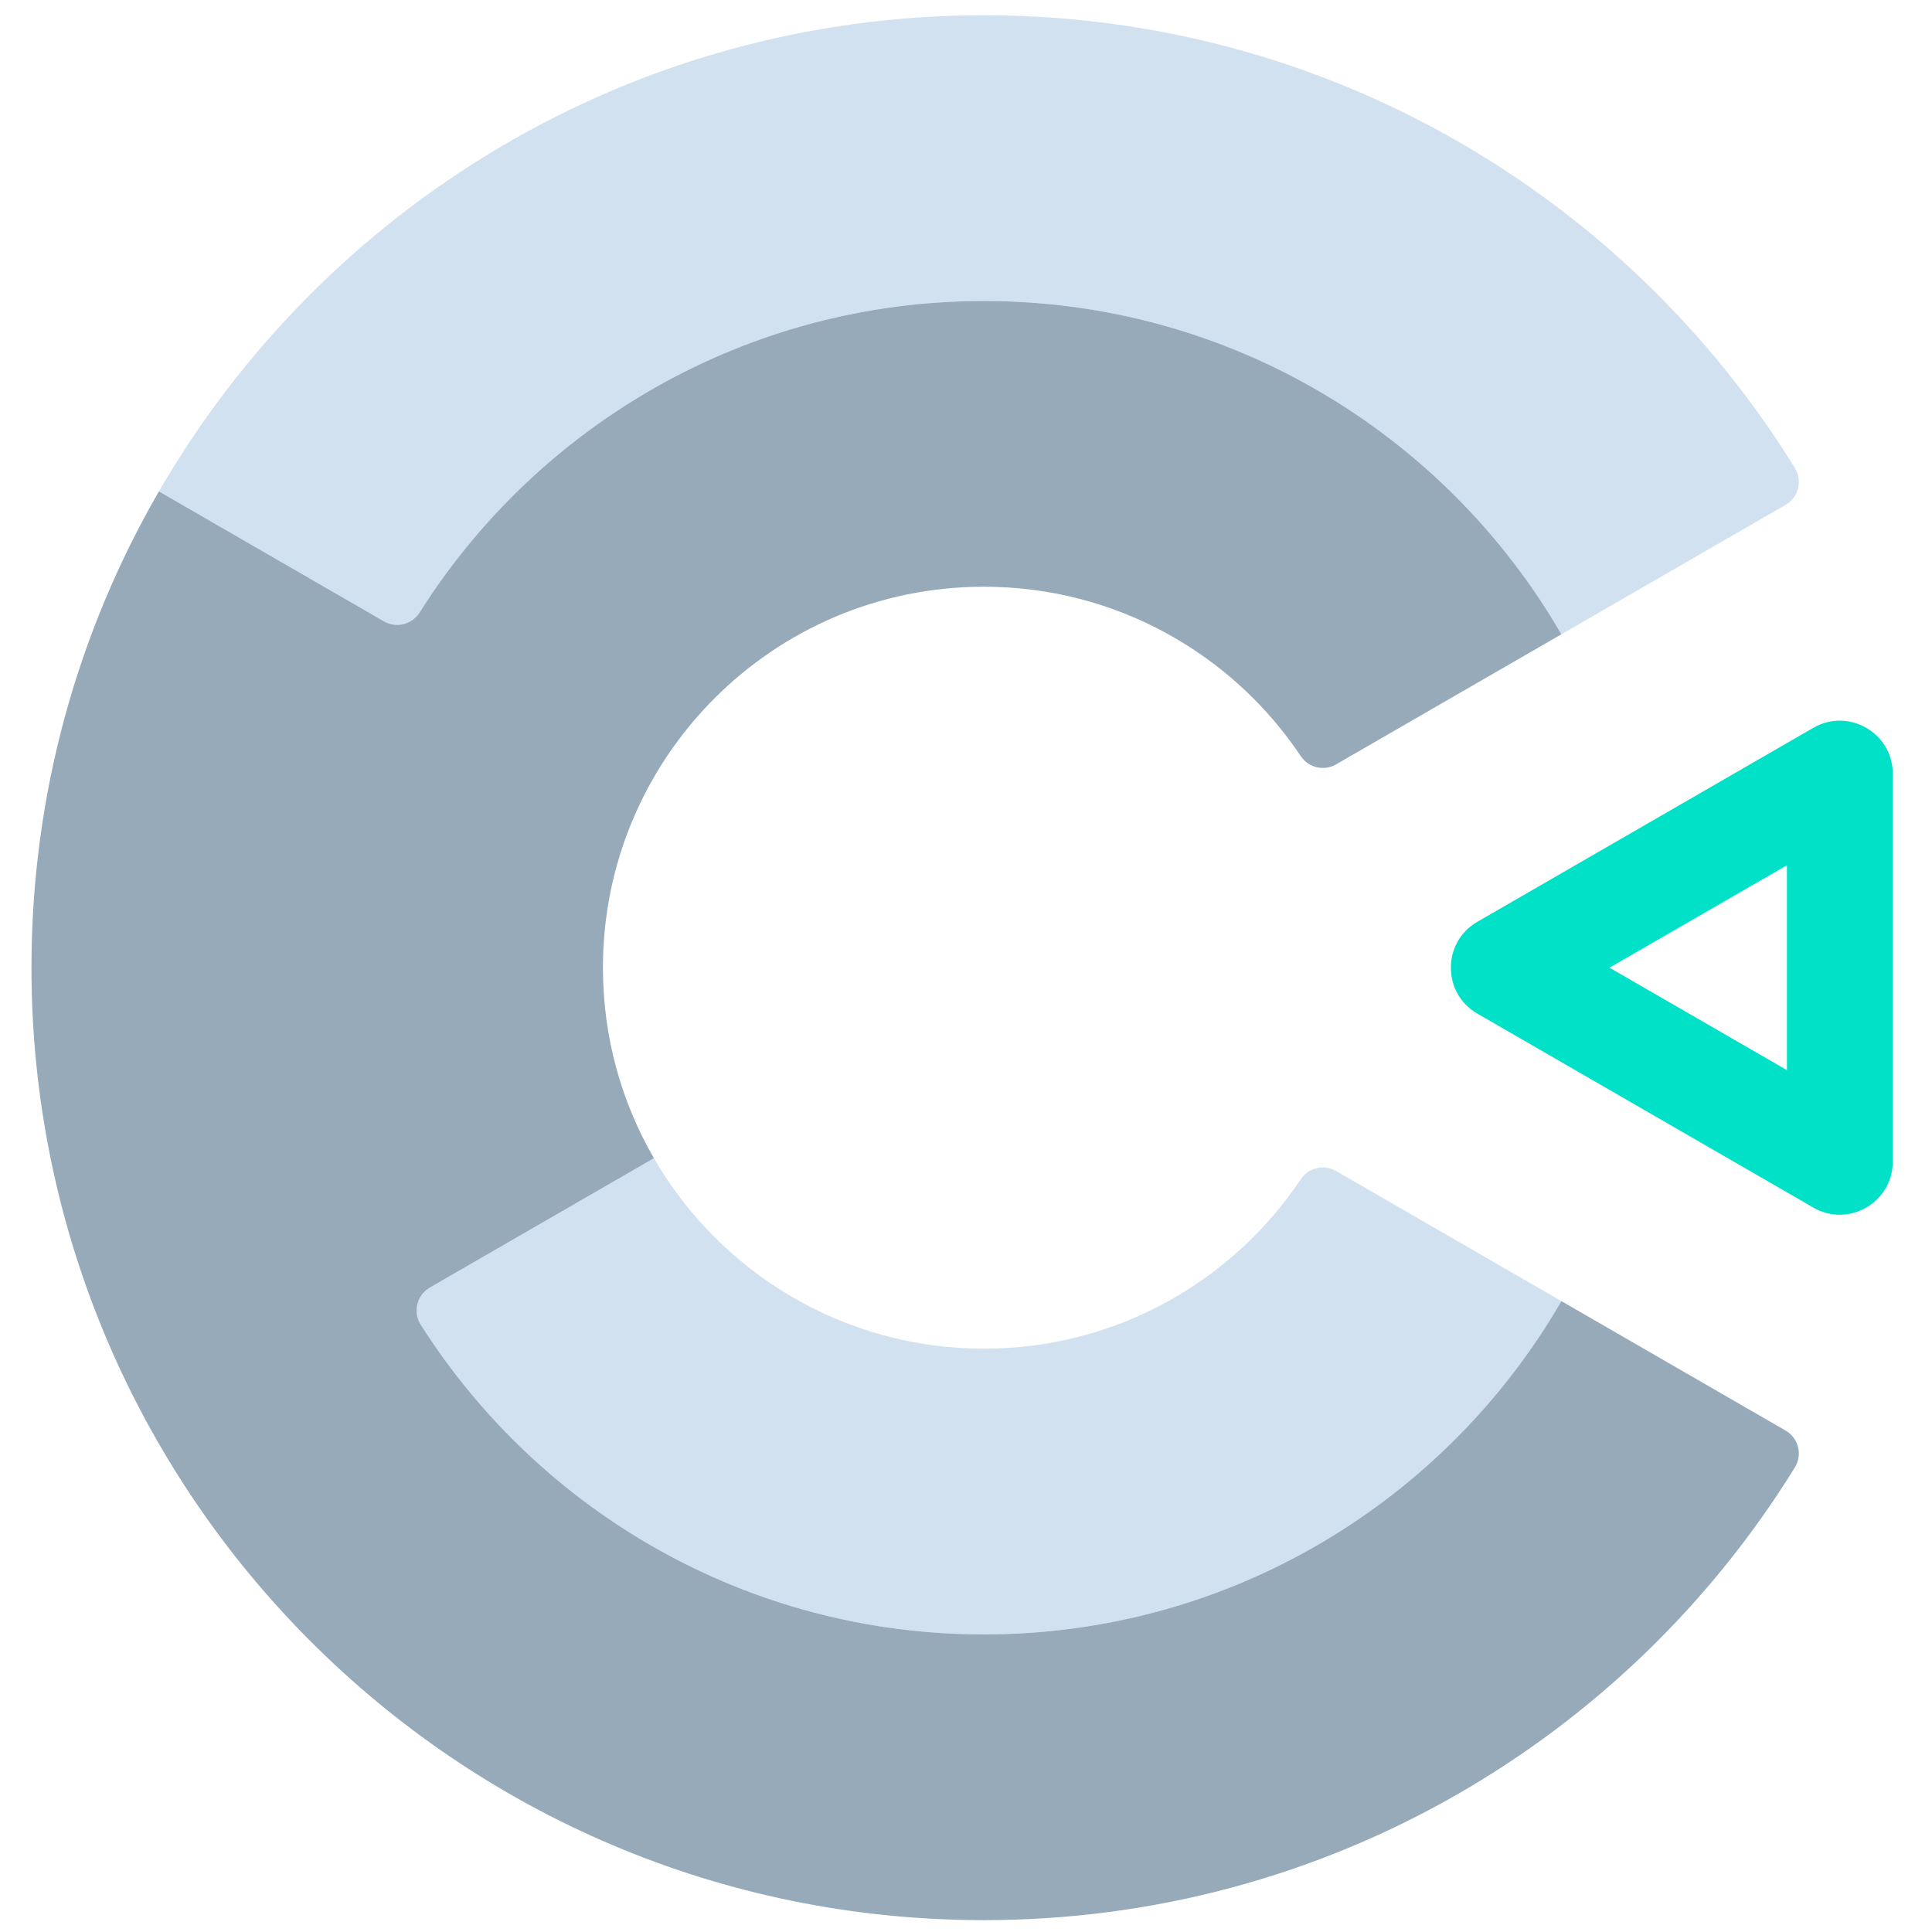
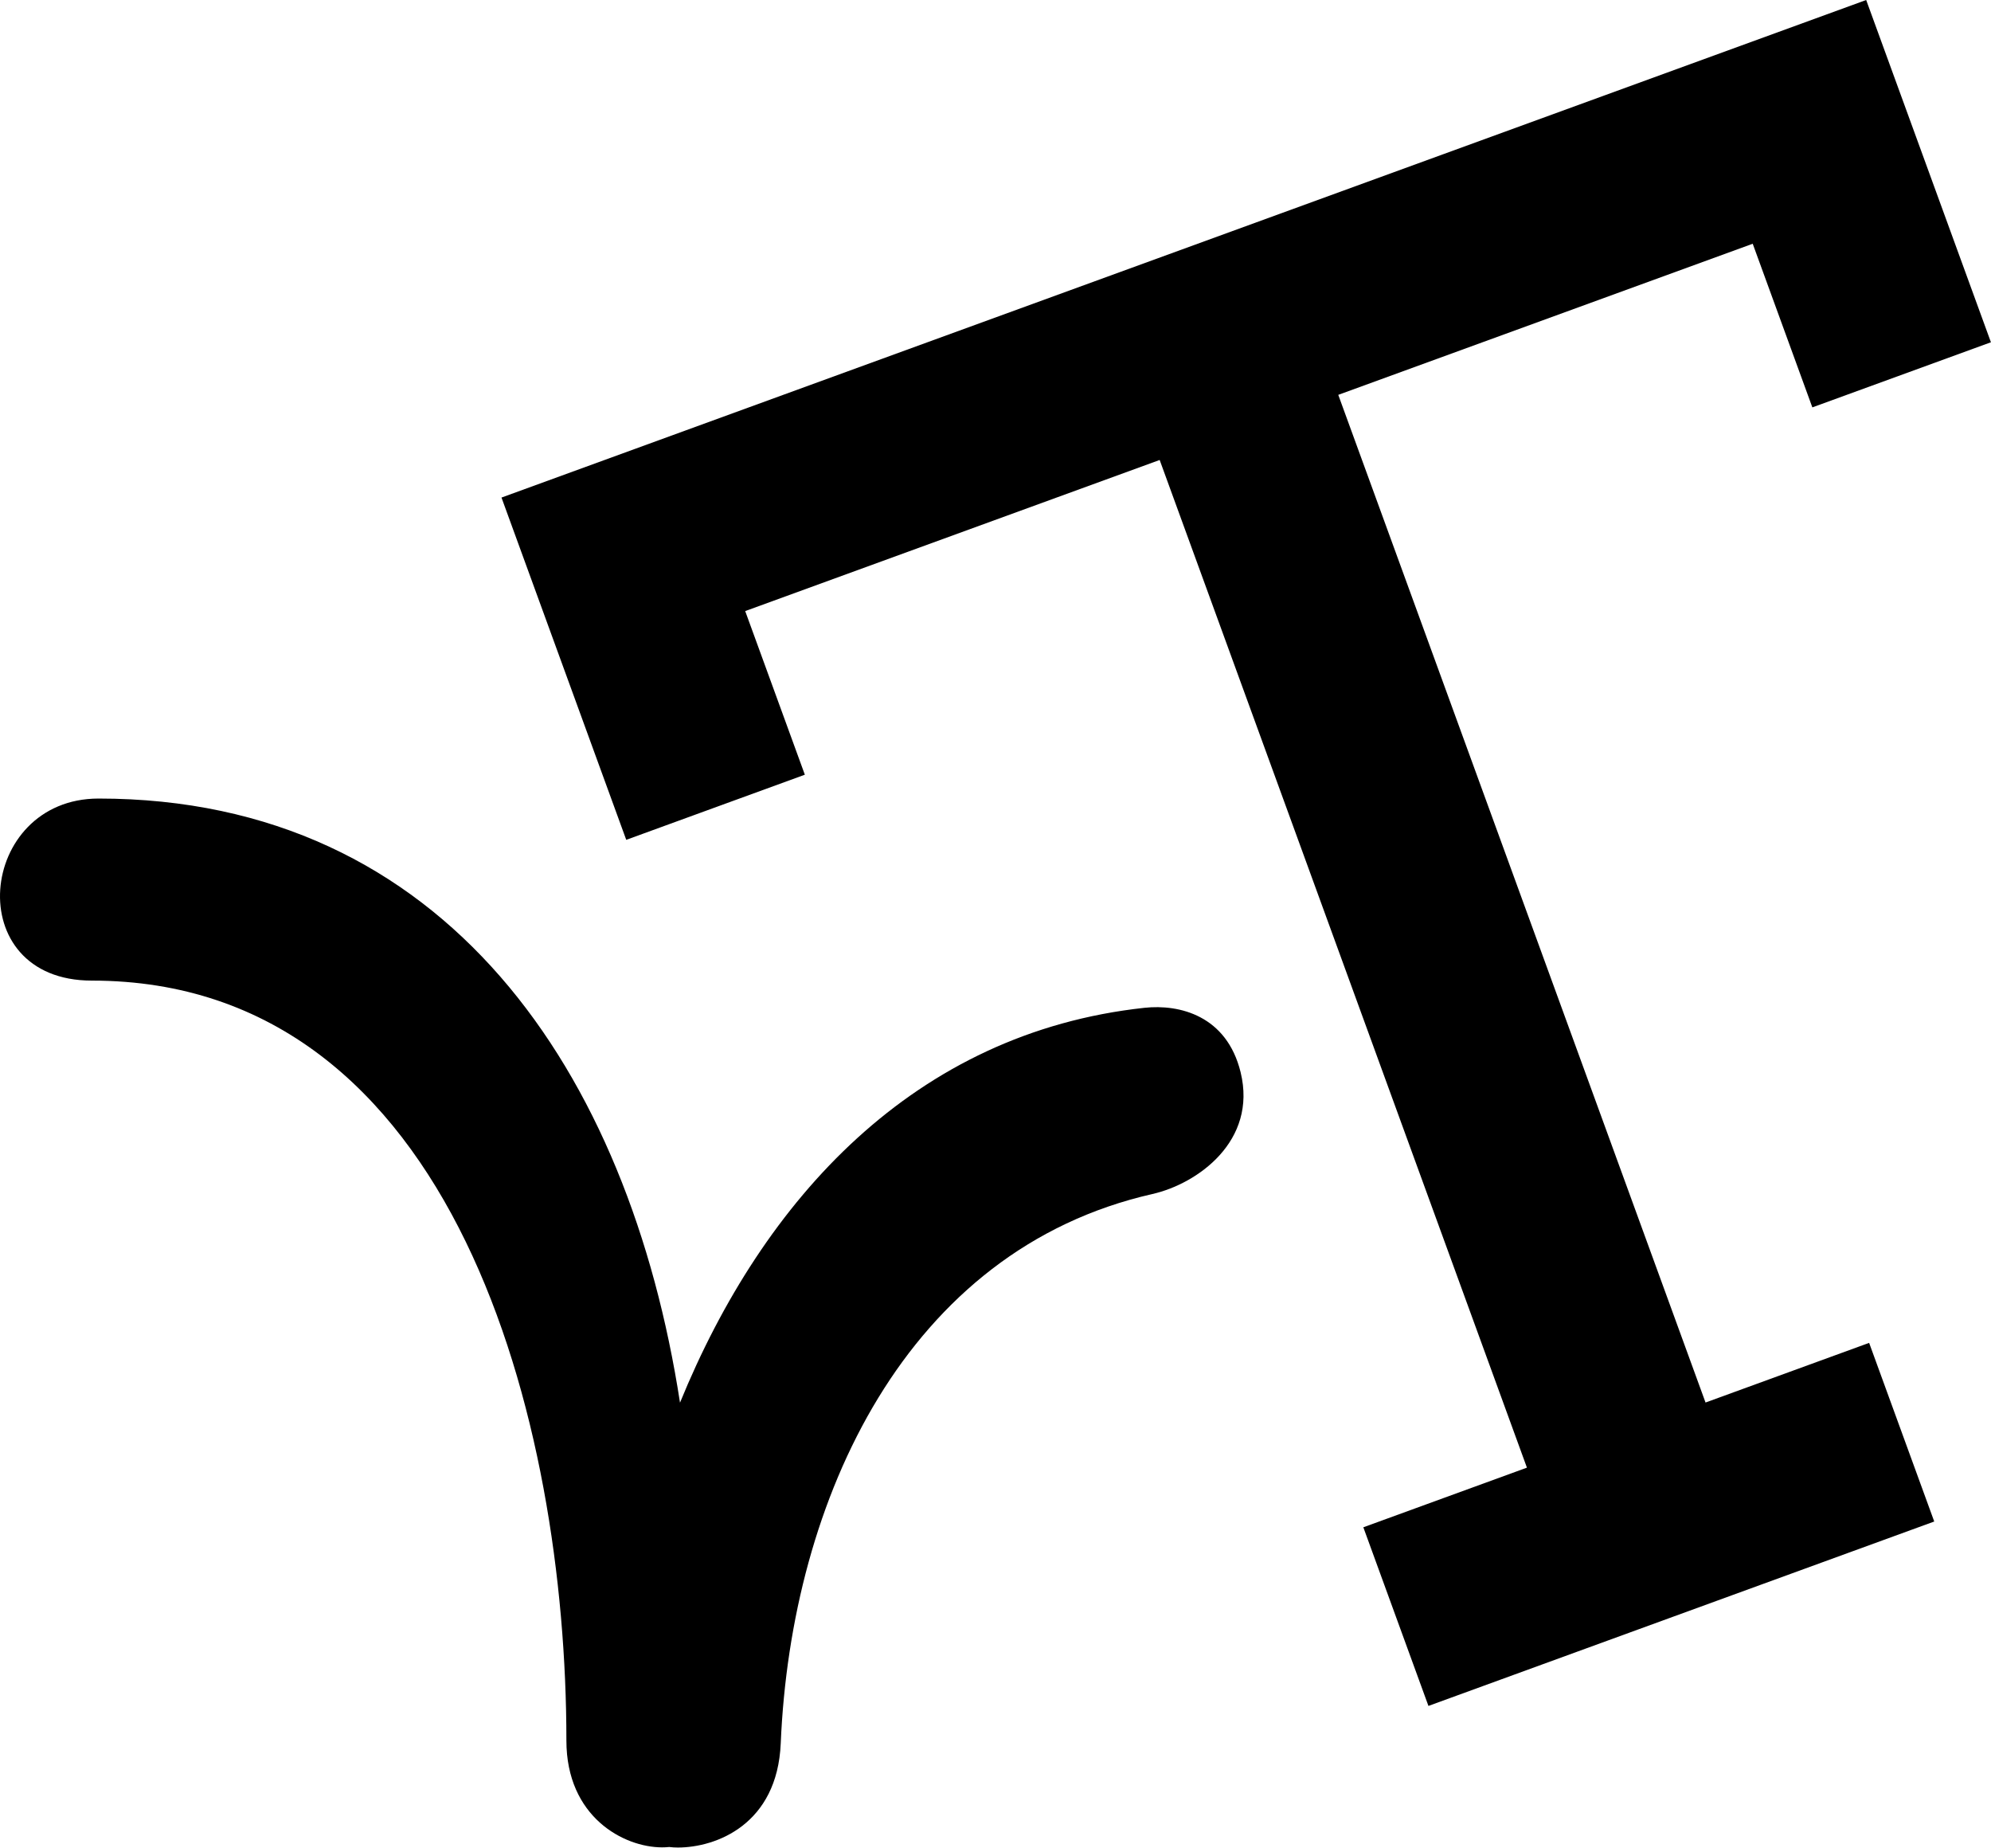
- <svg xmlns="http://www.w3.org/2000/svg" version="1.1" x="0px" y="0px" width="1700.79px" height="1700.79px" viewBox="499 379 690 690" enable-background="new 0 0 1700.79 1700.79" xml:space="preserve">
-   <g id="bg">
-     <g>
-       <g>
-         <path fill-rule="evenodd" clip-rule="evenodd" fill="#D2E1F0" d="M850.395,860.67     c-50.356,0-94.325-27.356-117.853-68.021l-80.03,46.204c-4.654,2.689-6.131,8.719-3.248,13.256     C691.501,918.596,765.796,962.717,850.395,962.717c88.126,0,165.071-47.875,206.243-119.036l-80.486-46.47     c-4.314-2.49-9.803-1.205-12.571,2.936C939.175,836.641,897.591,860.67,850.395,860.67     L850.395,860.67z M1136.721,559.296c4.614-2.663,6.11-8.619,3.312-13.151     c-59.915-97.03-167.225-161.694-289.639-161.694c-125.894,0-235.813,68.393-294.634,170.05     l80.377,46.406c4.398,2.539,10.002,1.149,12.711-3.146     c42.164-66.852,116.67-111.264,201.546-111.264c88.126,0,165.071,47.876,206.243,119.036     L1136.721,559.296z" />
-         <path fill-rule="evenodd" clip-rule="evenodd" fill="#96AAB9" d="M850.395,962.717     c-84.599,0-158.894-44.121-201.131-110.607c-2.877-4.53-1.4-10.57,3.248-13.256l80.03-46.204     c-11.581-20.017-18.21-43.255-18.21-68.042c0-74.785,60.558-136.062,136.062-136.062     c47.196,0,88.78,24.029,113.186,60.522c2.765,4.134,8.264,5.422,12.571,2.936l80.486-46.47     c-41.172-71.16-118.117-119.036-206.243-119.036c-84.876,0-159.382,44.412-201.546,111.264     c-2.706,4.291-8.318,5.682-12.711,3.146L555.761,554.5c-28.952,50.04-45.523,108.14-45.523,170.107     c0,186.965,151.395,340.158,340.157,340.158c122.414,0,229.724-64.664,289.639-161.695     c2.796-4.527,1.295-10.49-3.312-13.152l-80.083-46.237     C1015.466,914.842,938.521,962.717,850.395,962.717z" />
-       </g>
-       <path fill-rule="evenodd" clip-rule="evenodd" fill="#00E1C8" d="M1137.185,761.191v-73.168l-63.365,36.584    L1137.185,761.191L1137.185,761.191z M1026.575,708.242l120.059-69.316    c12.568-7.256,28.346,1.853,28.346,16.366v138.631c0,14.513-15.777,23.622-28.346,16.366    l-120.059-69.316C1014.027,733.728,1014.027,715.487,1026.575,708.242z" />
-     </g>
-   </g>
-   <g id="logo">
- </g>
+ <svg xmlns="http://www.w3.org/2000/svg" id="Calque_1" data-name="Calque 1" viewBox="0 0 3990 3702">
+   <defs>
+     <style>.cls-1{fill-rule:evenodd;}</style>
+   </defs>
+   <path class="cls-1" d="M3989.85,685.77,3739.87,0,1005,996.94l250,685.78,357.92-130.48-119.52-327.85L2324,921.63l736,2019-327.85,119.51,130.47,357.92,1013.63-369.5-130.47-357.92-327.86,119.51-736-2019,830.55-302.77,119.51,327.86ZM1362.74,2810.43c166.76-408.37,469.93-741.15,930.76-791.15,70.37-7.63,165,15.81,192.72,129.14,33.7,137.87-86.4,223.45-176.93,244-492.52,111.79-724,610.64-744.68,1100.64-6.85,162.28-129.27,208.71-206.27,208.71a141.18,141.18,0,0,1-17.2-1.05q-7.1.71-14.23.71c-77,0-191.84-60.92-191.84-214.12,0-635.67-221.22-1522.53-951-1522.53C-81,1964.78-45,1600,197.57,1600,893.23,1600,1260.69,2148.4,1362.74,2810.43Z" />
</svg>
